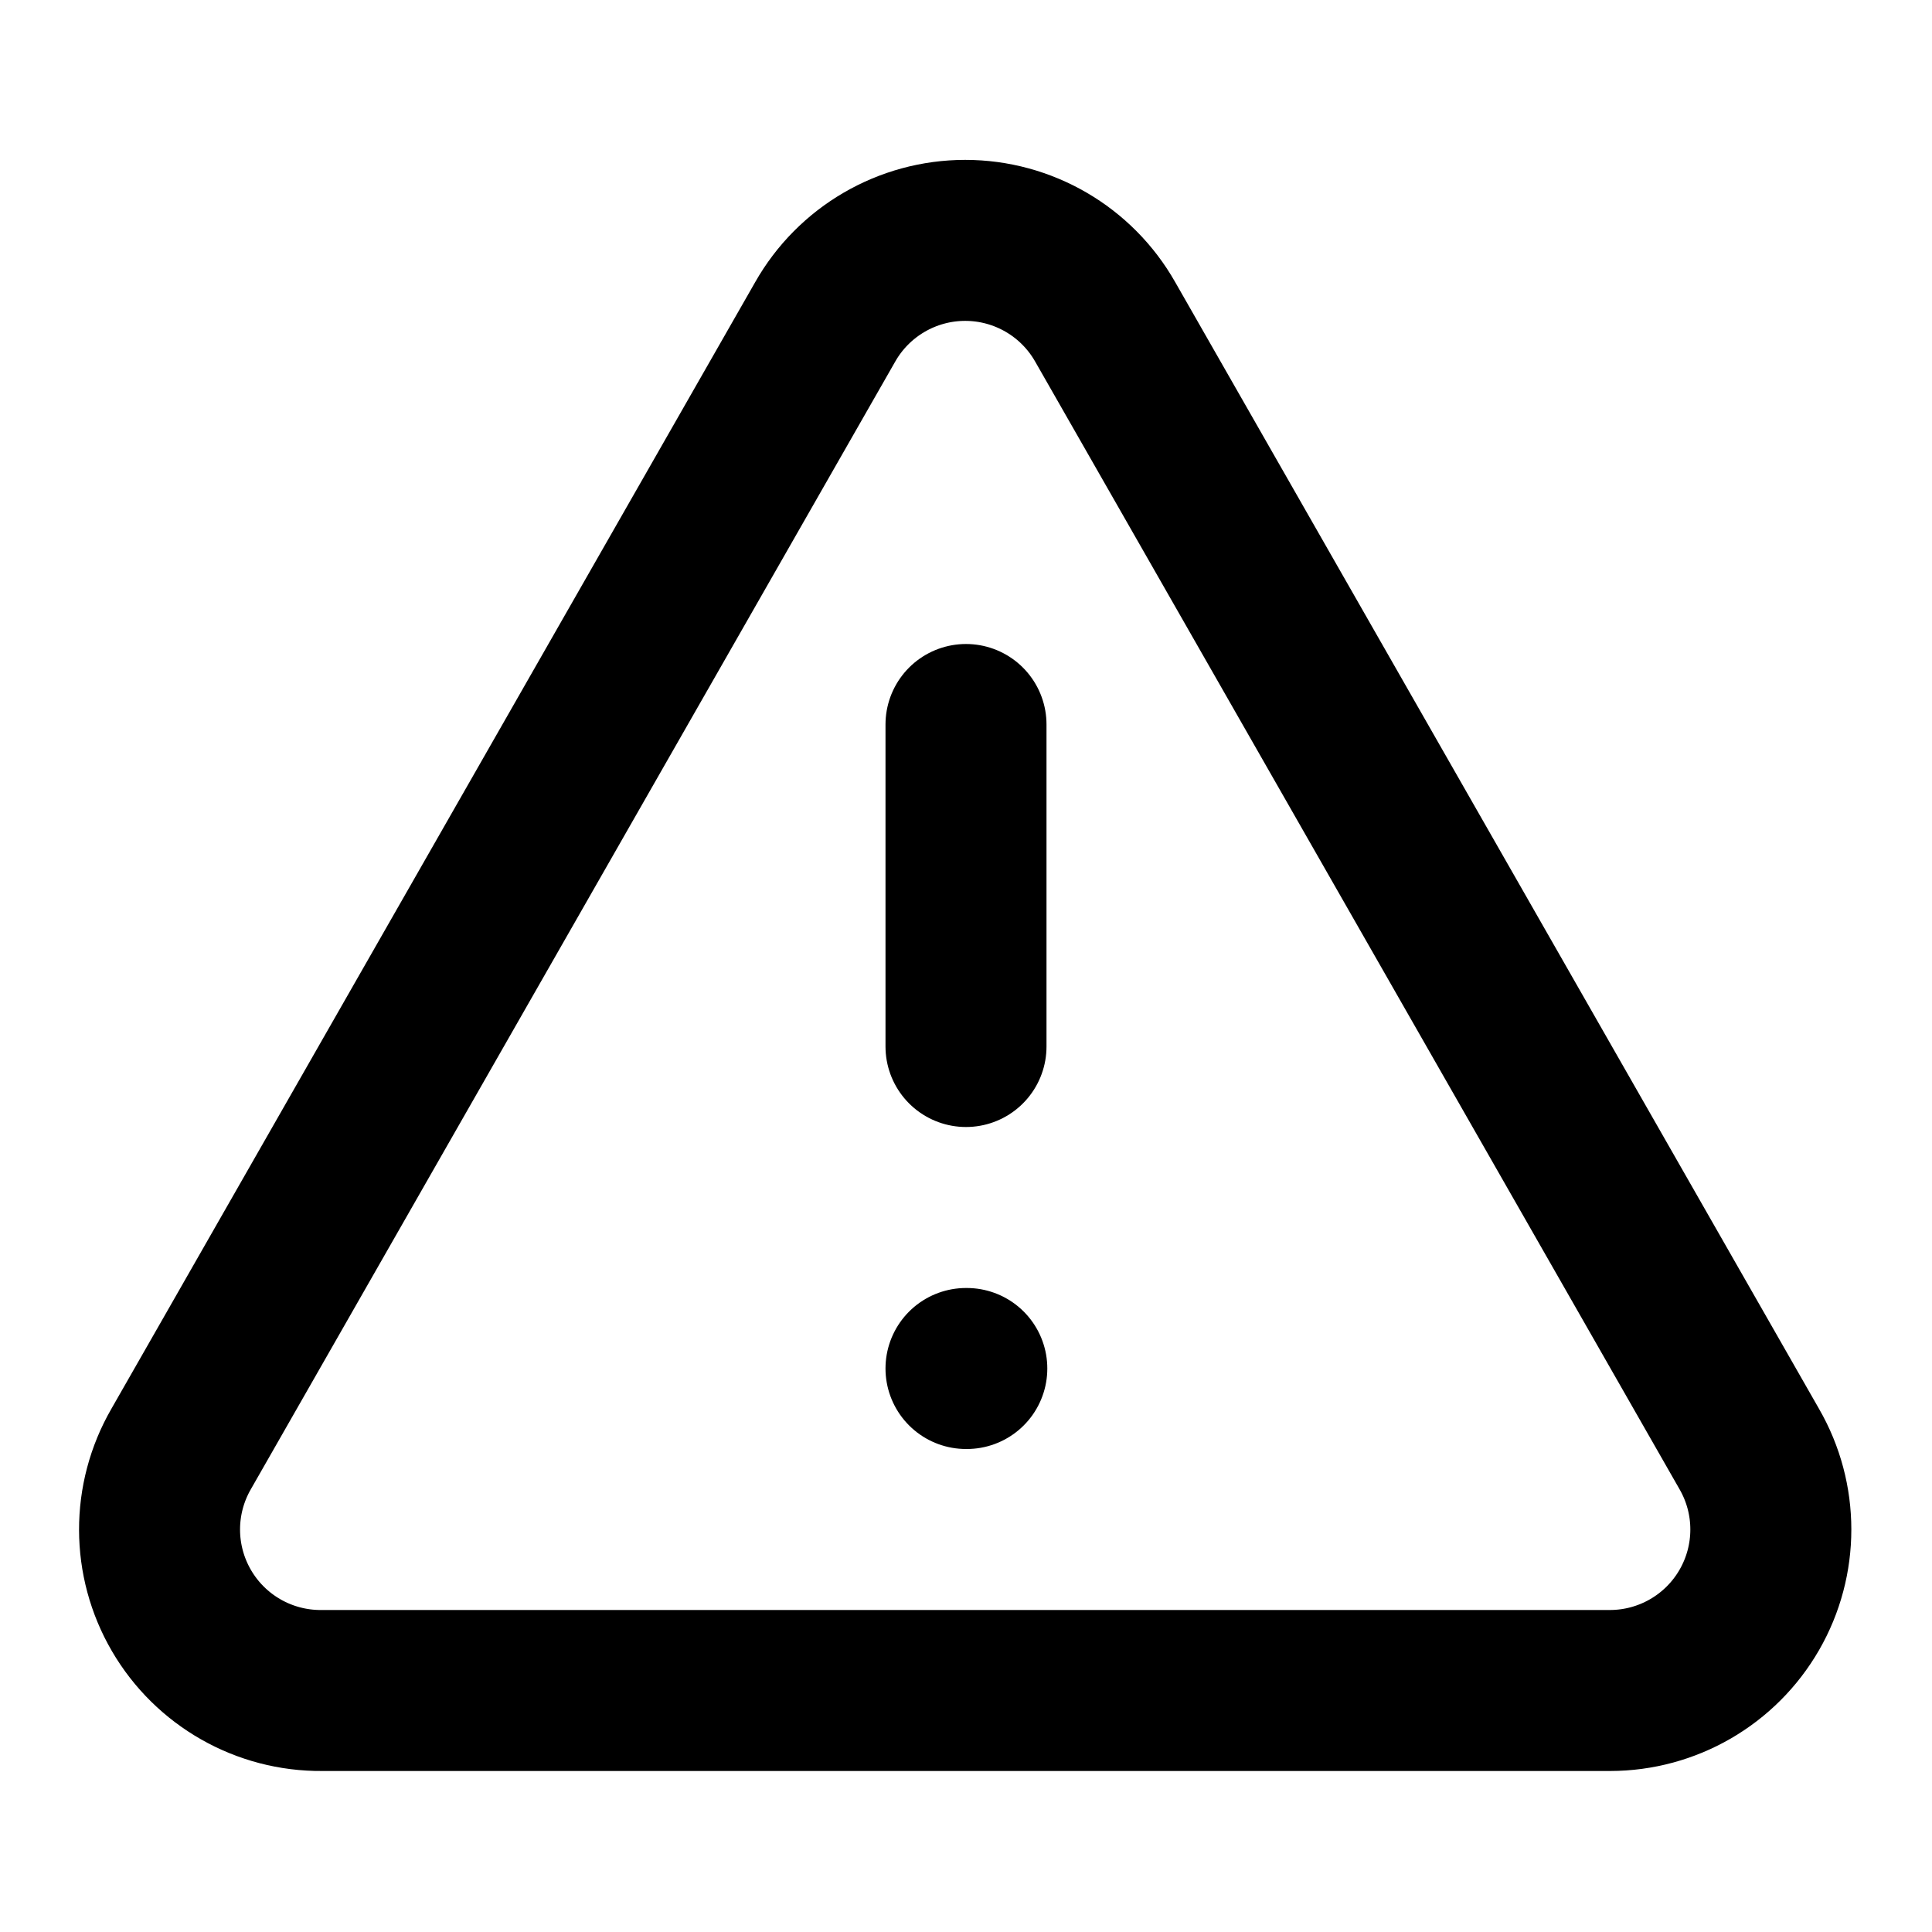
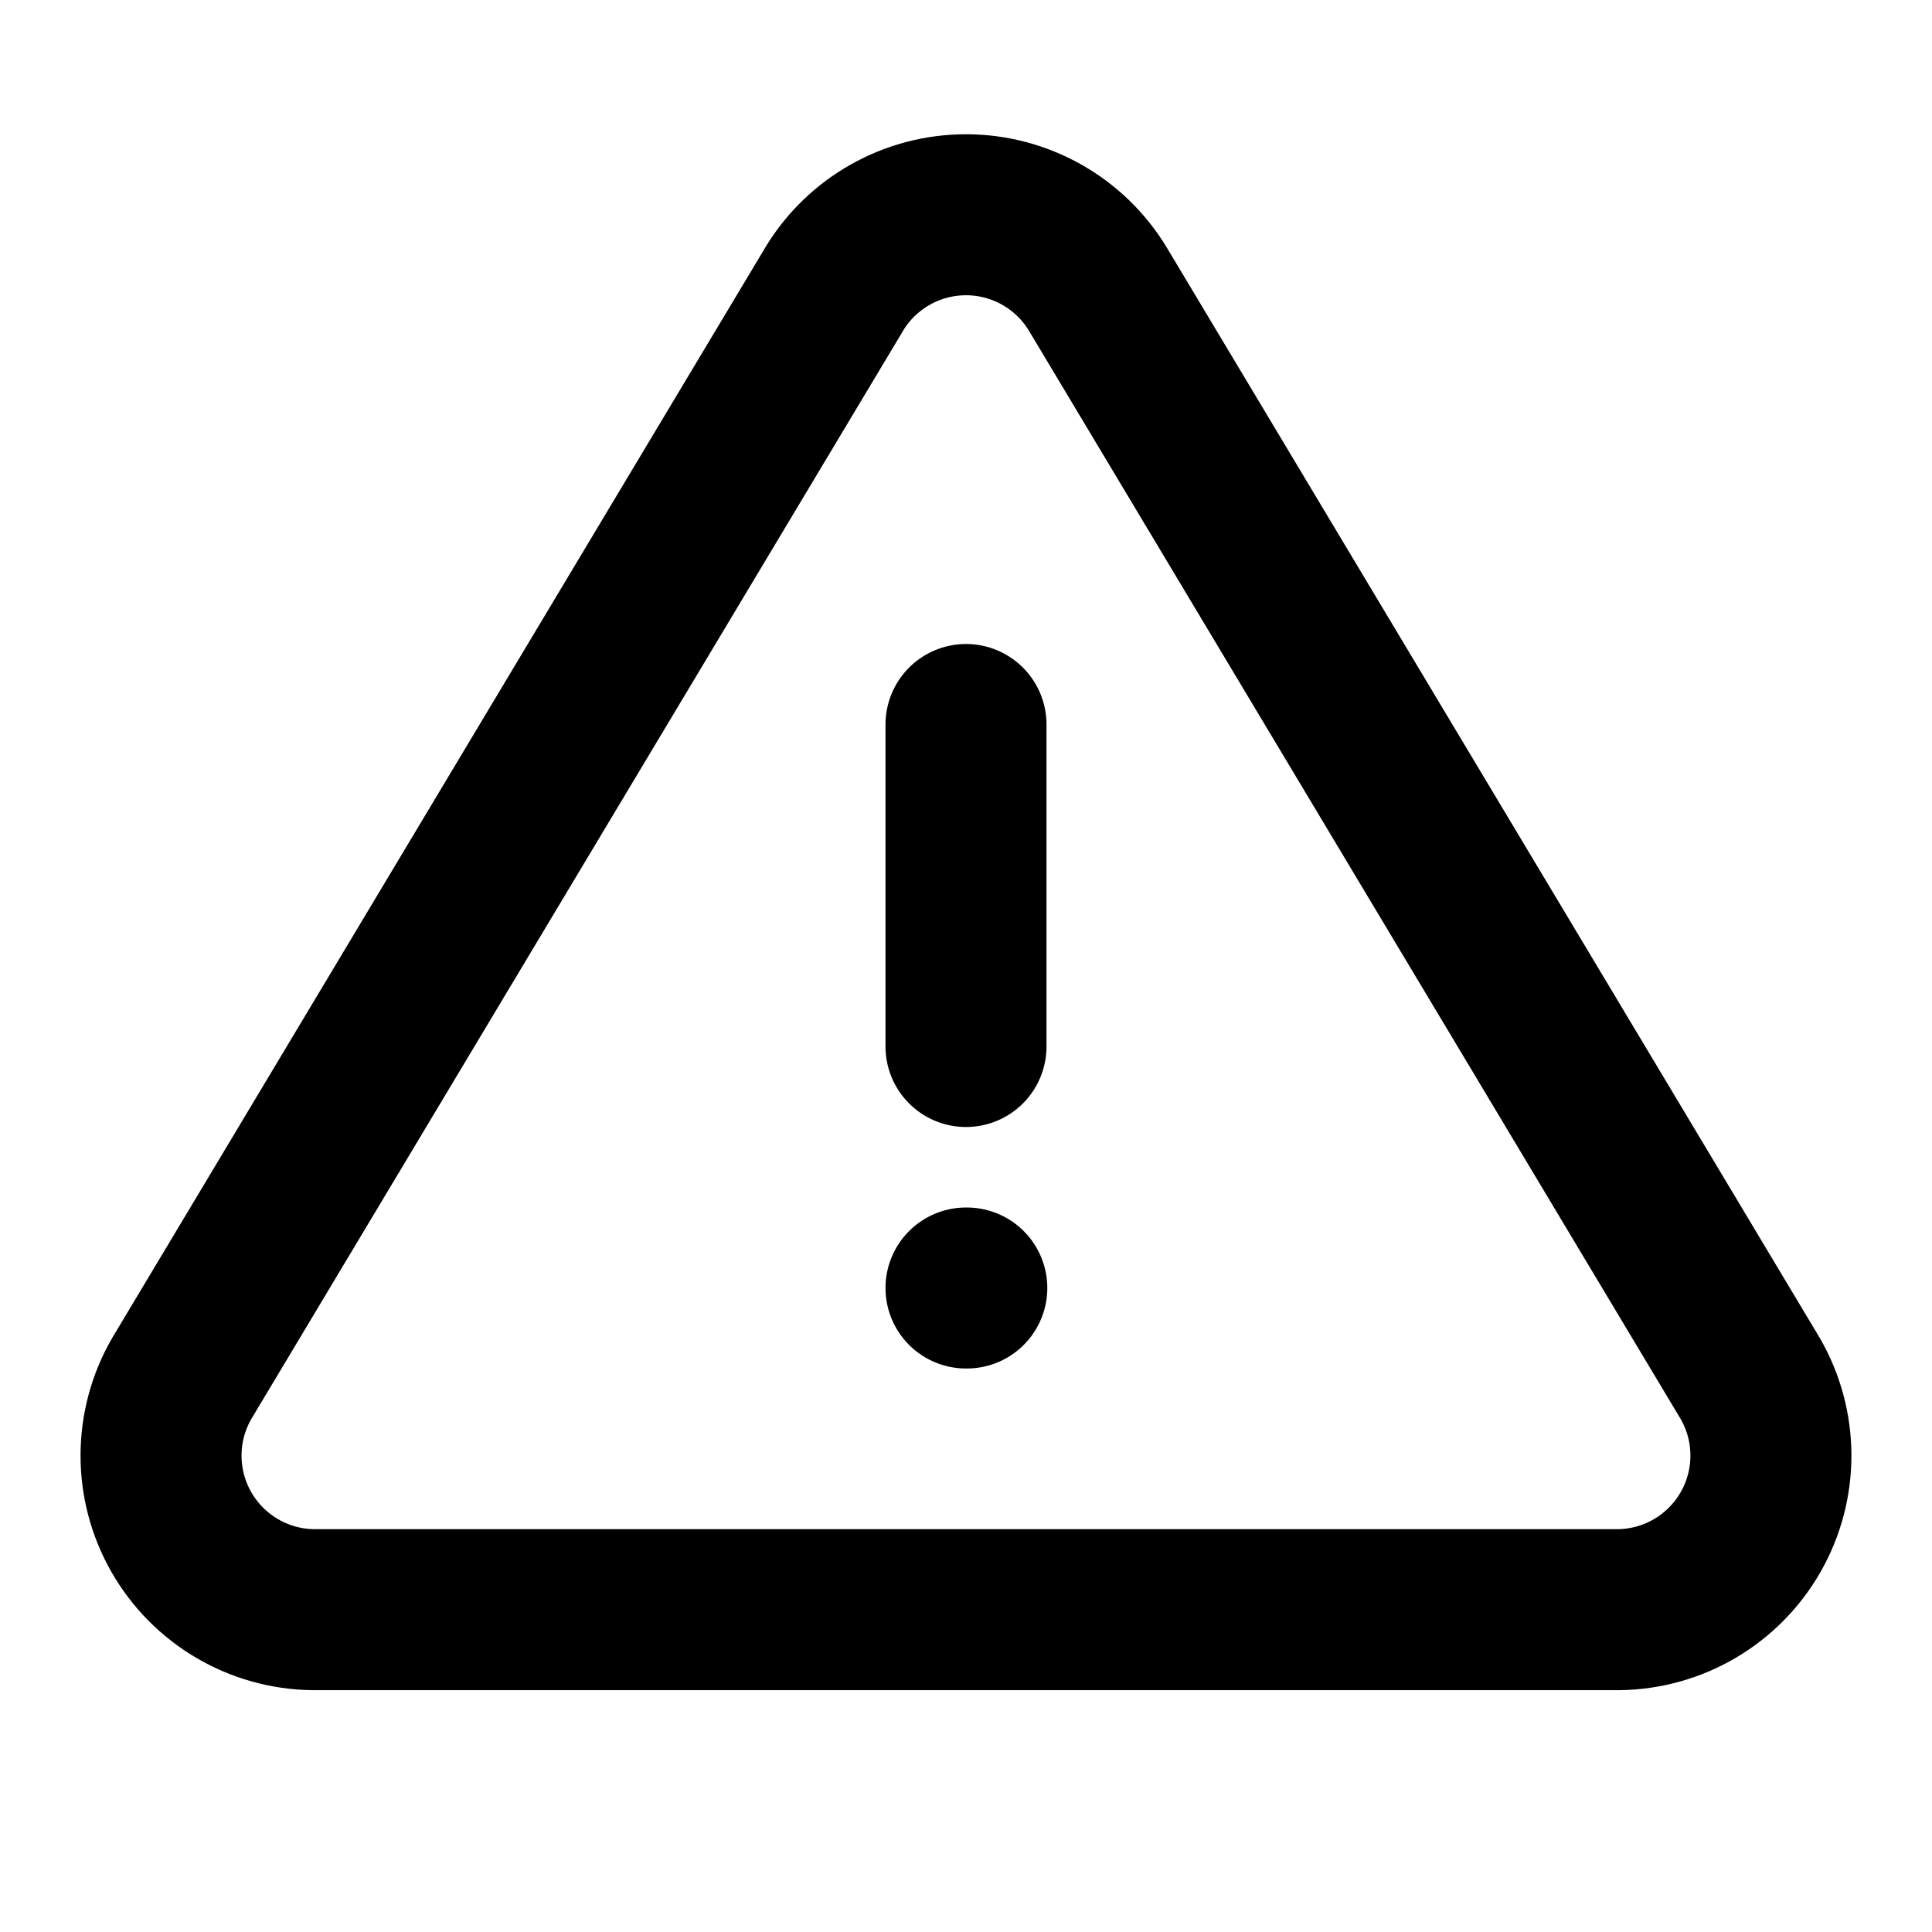
<svg xmlns="http://www.w3.org/2000/svg" width="24" height="24" viewBox="0 0 24 24" fill="none" stroke="currentColor" stroke-width="2" stroke-linecap="round" stroke-linejoin="round">
-   <path d="m21.73 18-8-14a2 2 0 0 0-3.48 0l-8 14A2 2 0 0 0 4 21h16a2 2 0 0 0 1.73-3" />
  <path d="M12 9v4" />
-   <path d="M12 17h.01" />
+   <path d="M10.363 3.591l-8.106 13.534a1.914 1.914 0 0 0 1.636 2.871h16.214a1.914 1.914 0 0 0 1.636 -2.87l-8.106 -13.536a1.914 1.914 0 0 0 -3.274 0" />
+   <path d="M12 16h.01" />
</svg>
